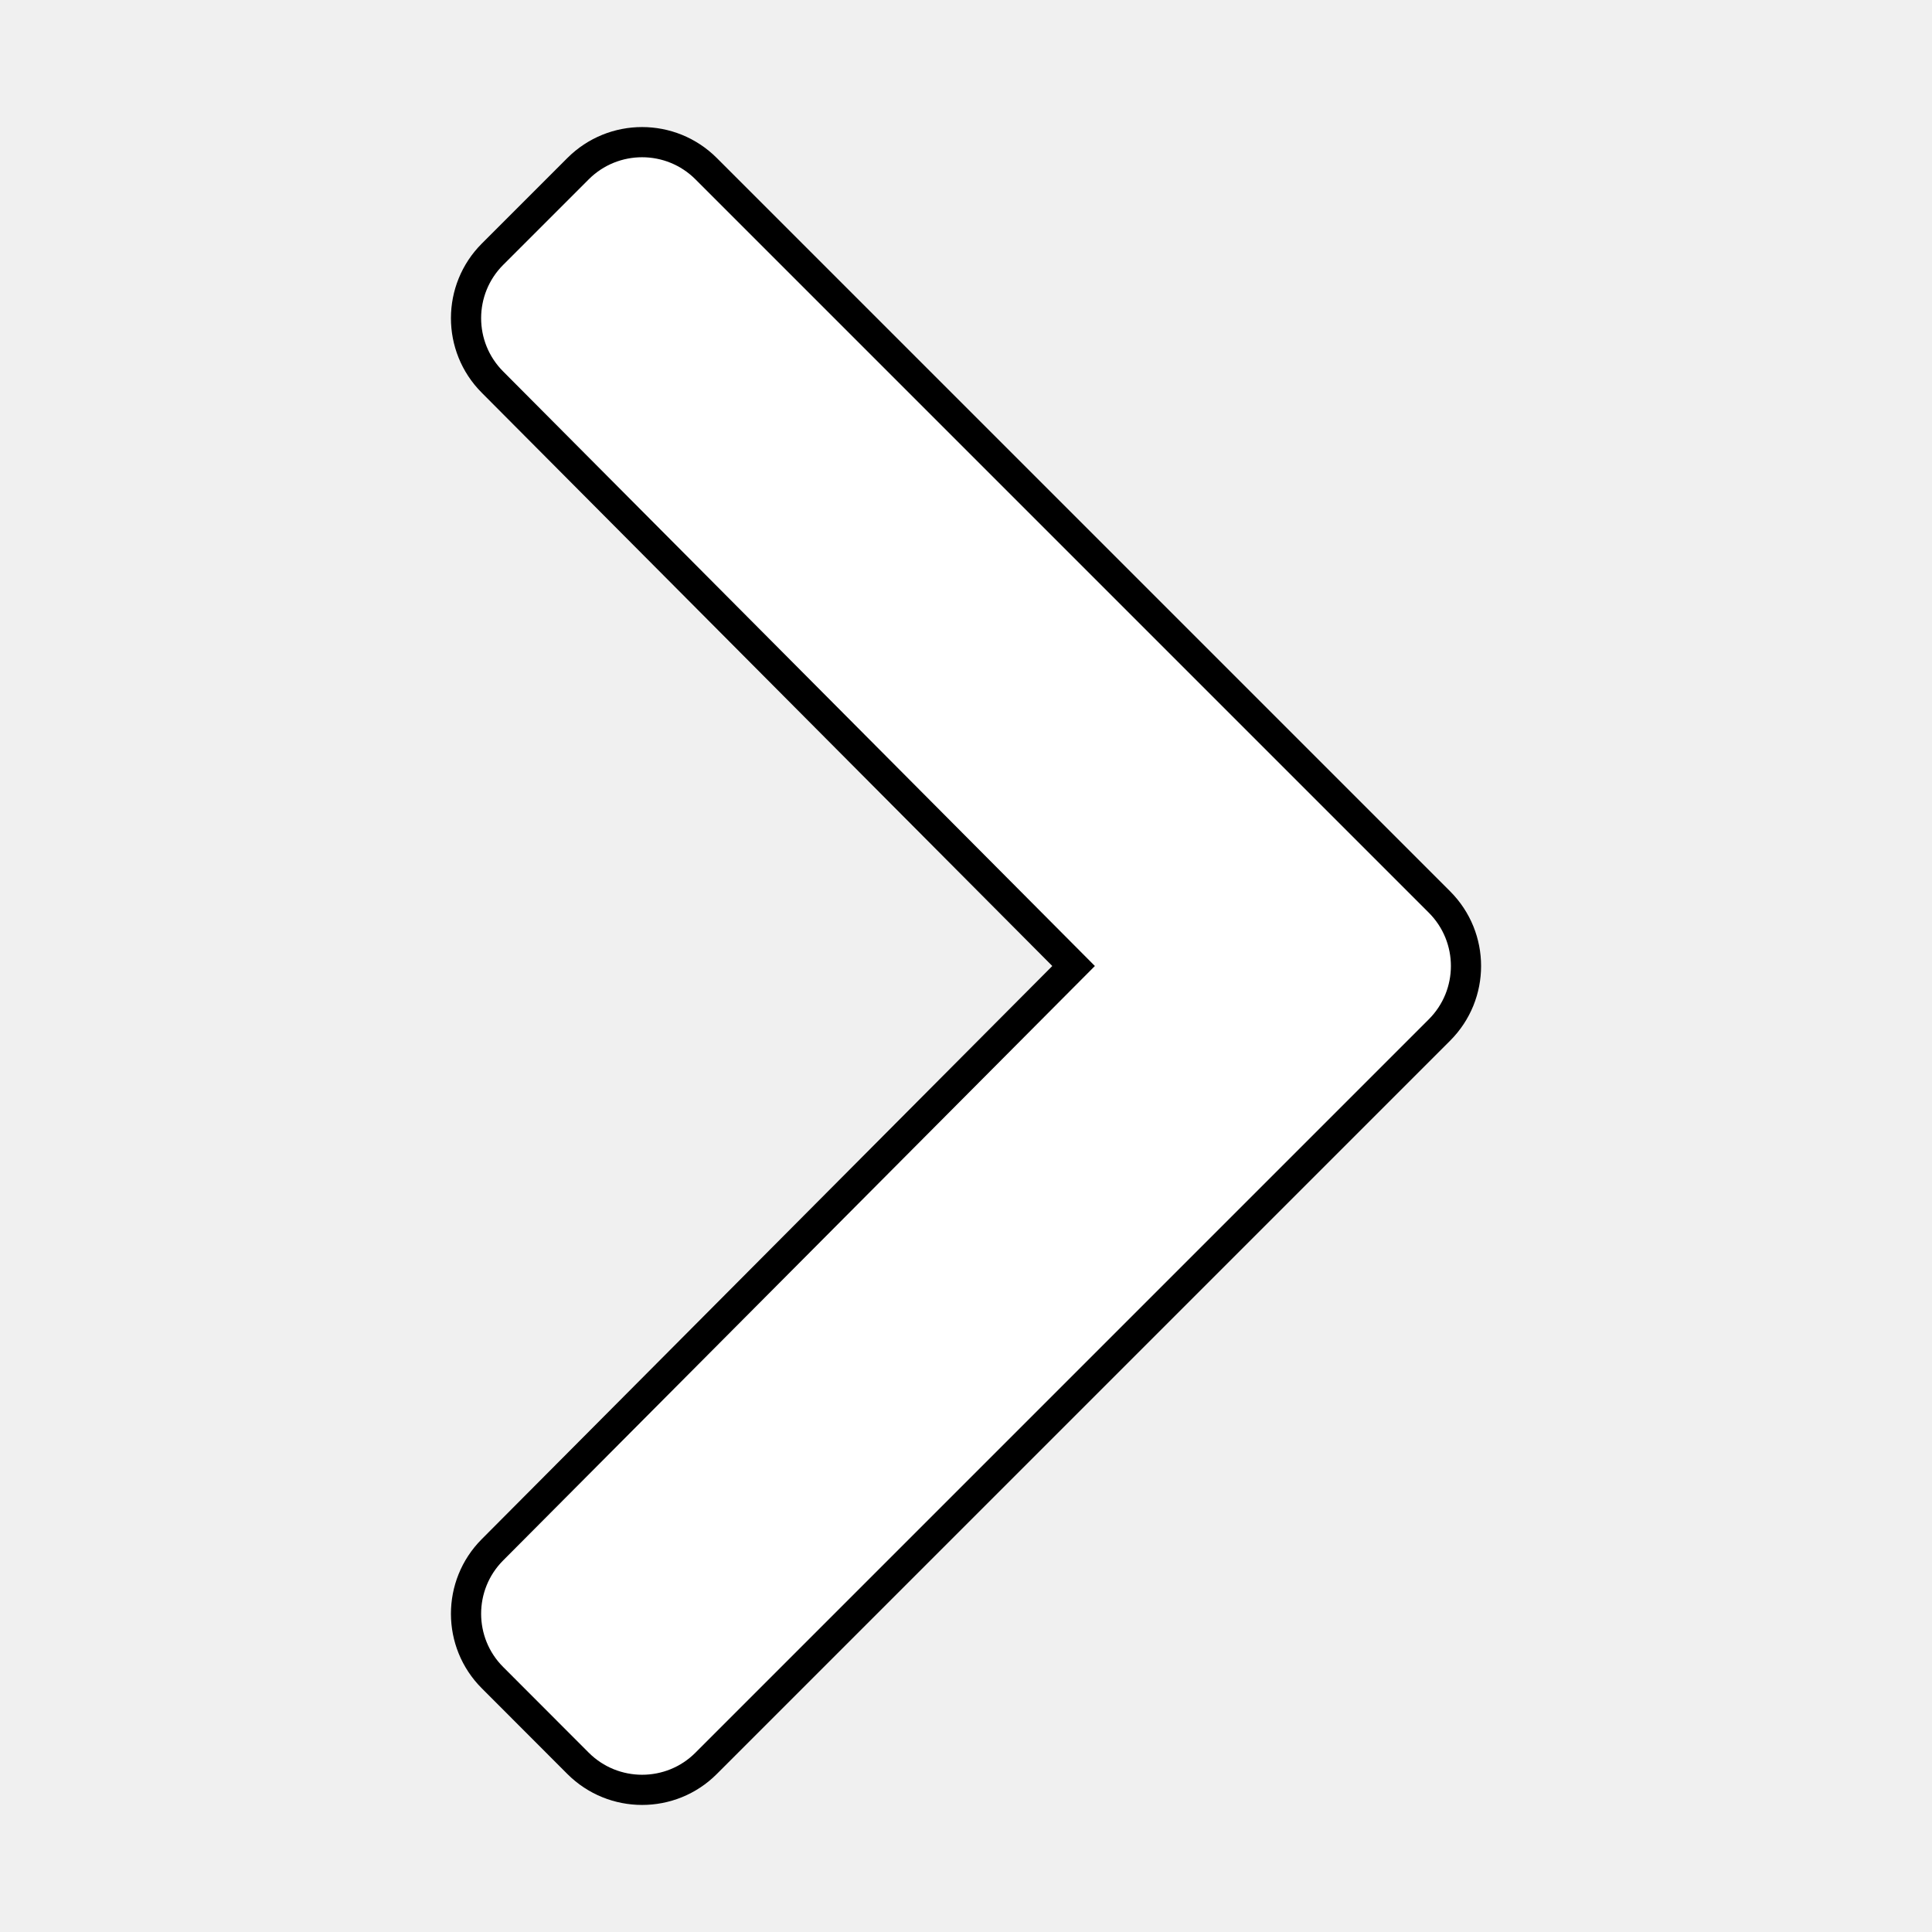
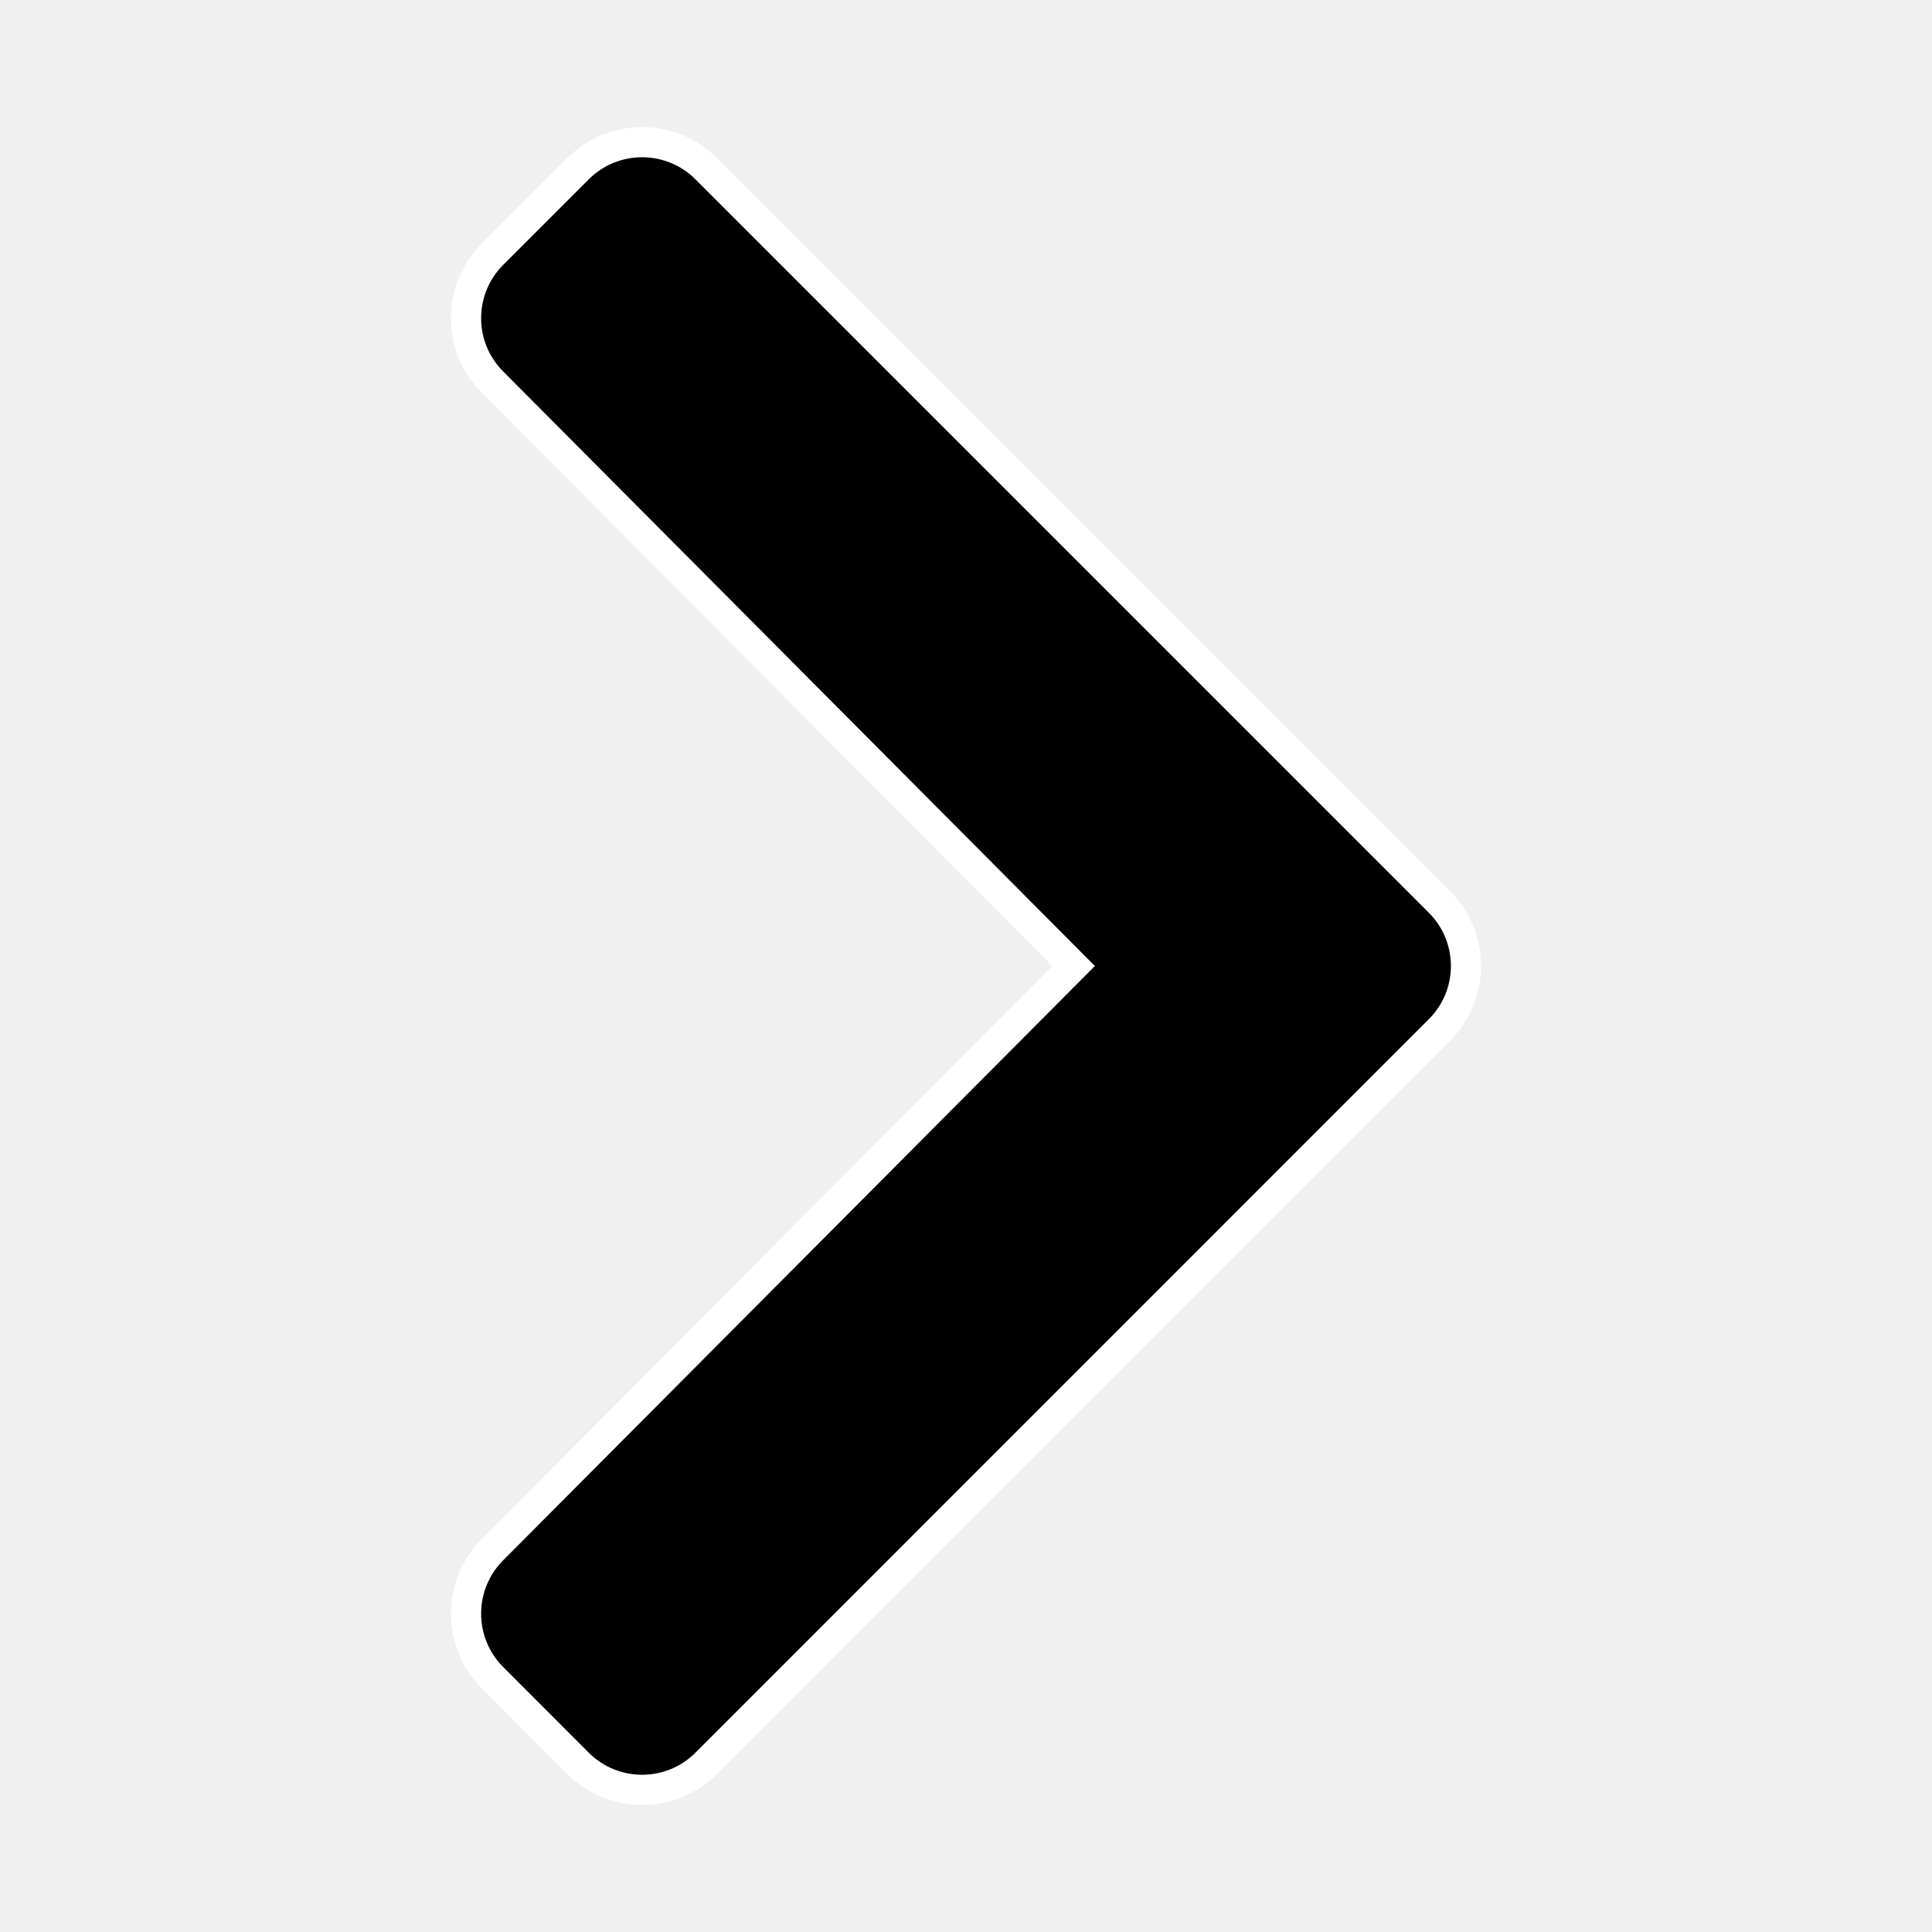
<svg xmlns="http://www.w3.org/2000/svg" version="1.1" id="Layer_1" focusable="false" x="0px" y="0px" width="16px" height="16px" viewBox="0 0 16 16" enable-background="new 0 0 16 16" xml:space="preserve">
-   <path fill="#FFFFFF" stroke="#000000" stroke-width="0.25" stroke-miterlimit="10" d="M11.921,8.53l-6.073,6.073  c-0.292,0.293-0.768,0.293-1.061,0l-0.708-0.709c-0.292-0.291-0.293-0.766-0.001-1.059L8.891,8L4.078,3.164  C3.786,2.871,3.787,2.397,4.079,2.105l0.708-0.708c0.293-0.293,0.768-0.293,1.061,0l6.073,6.073  C12.214,7.763,12.214,8.237,11.921,8.53z" />
+   <path stroke="#FFFFFF" stroke-width="0.25" stroke-miterlimit="10" d="M11.921,8.529l-6.073,6.074c-0.292,0.293-0.768,0.293-1.061,0  l-0.708-0.709c-0.292-0.291-0.293-0.767-0.001-1.06L8.891,8L4.078,3.164C3.786,2.871,3.787,2.397,4.079,2.105l0.708-0.708  c0.293-0.293,0.768-0.293,1.061,0l6.073,6.073C12.214,7.763,12.214,8.237,11.921,8.529z" />
</svg>
